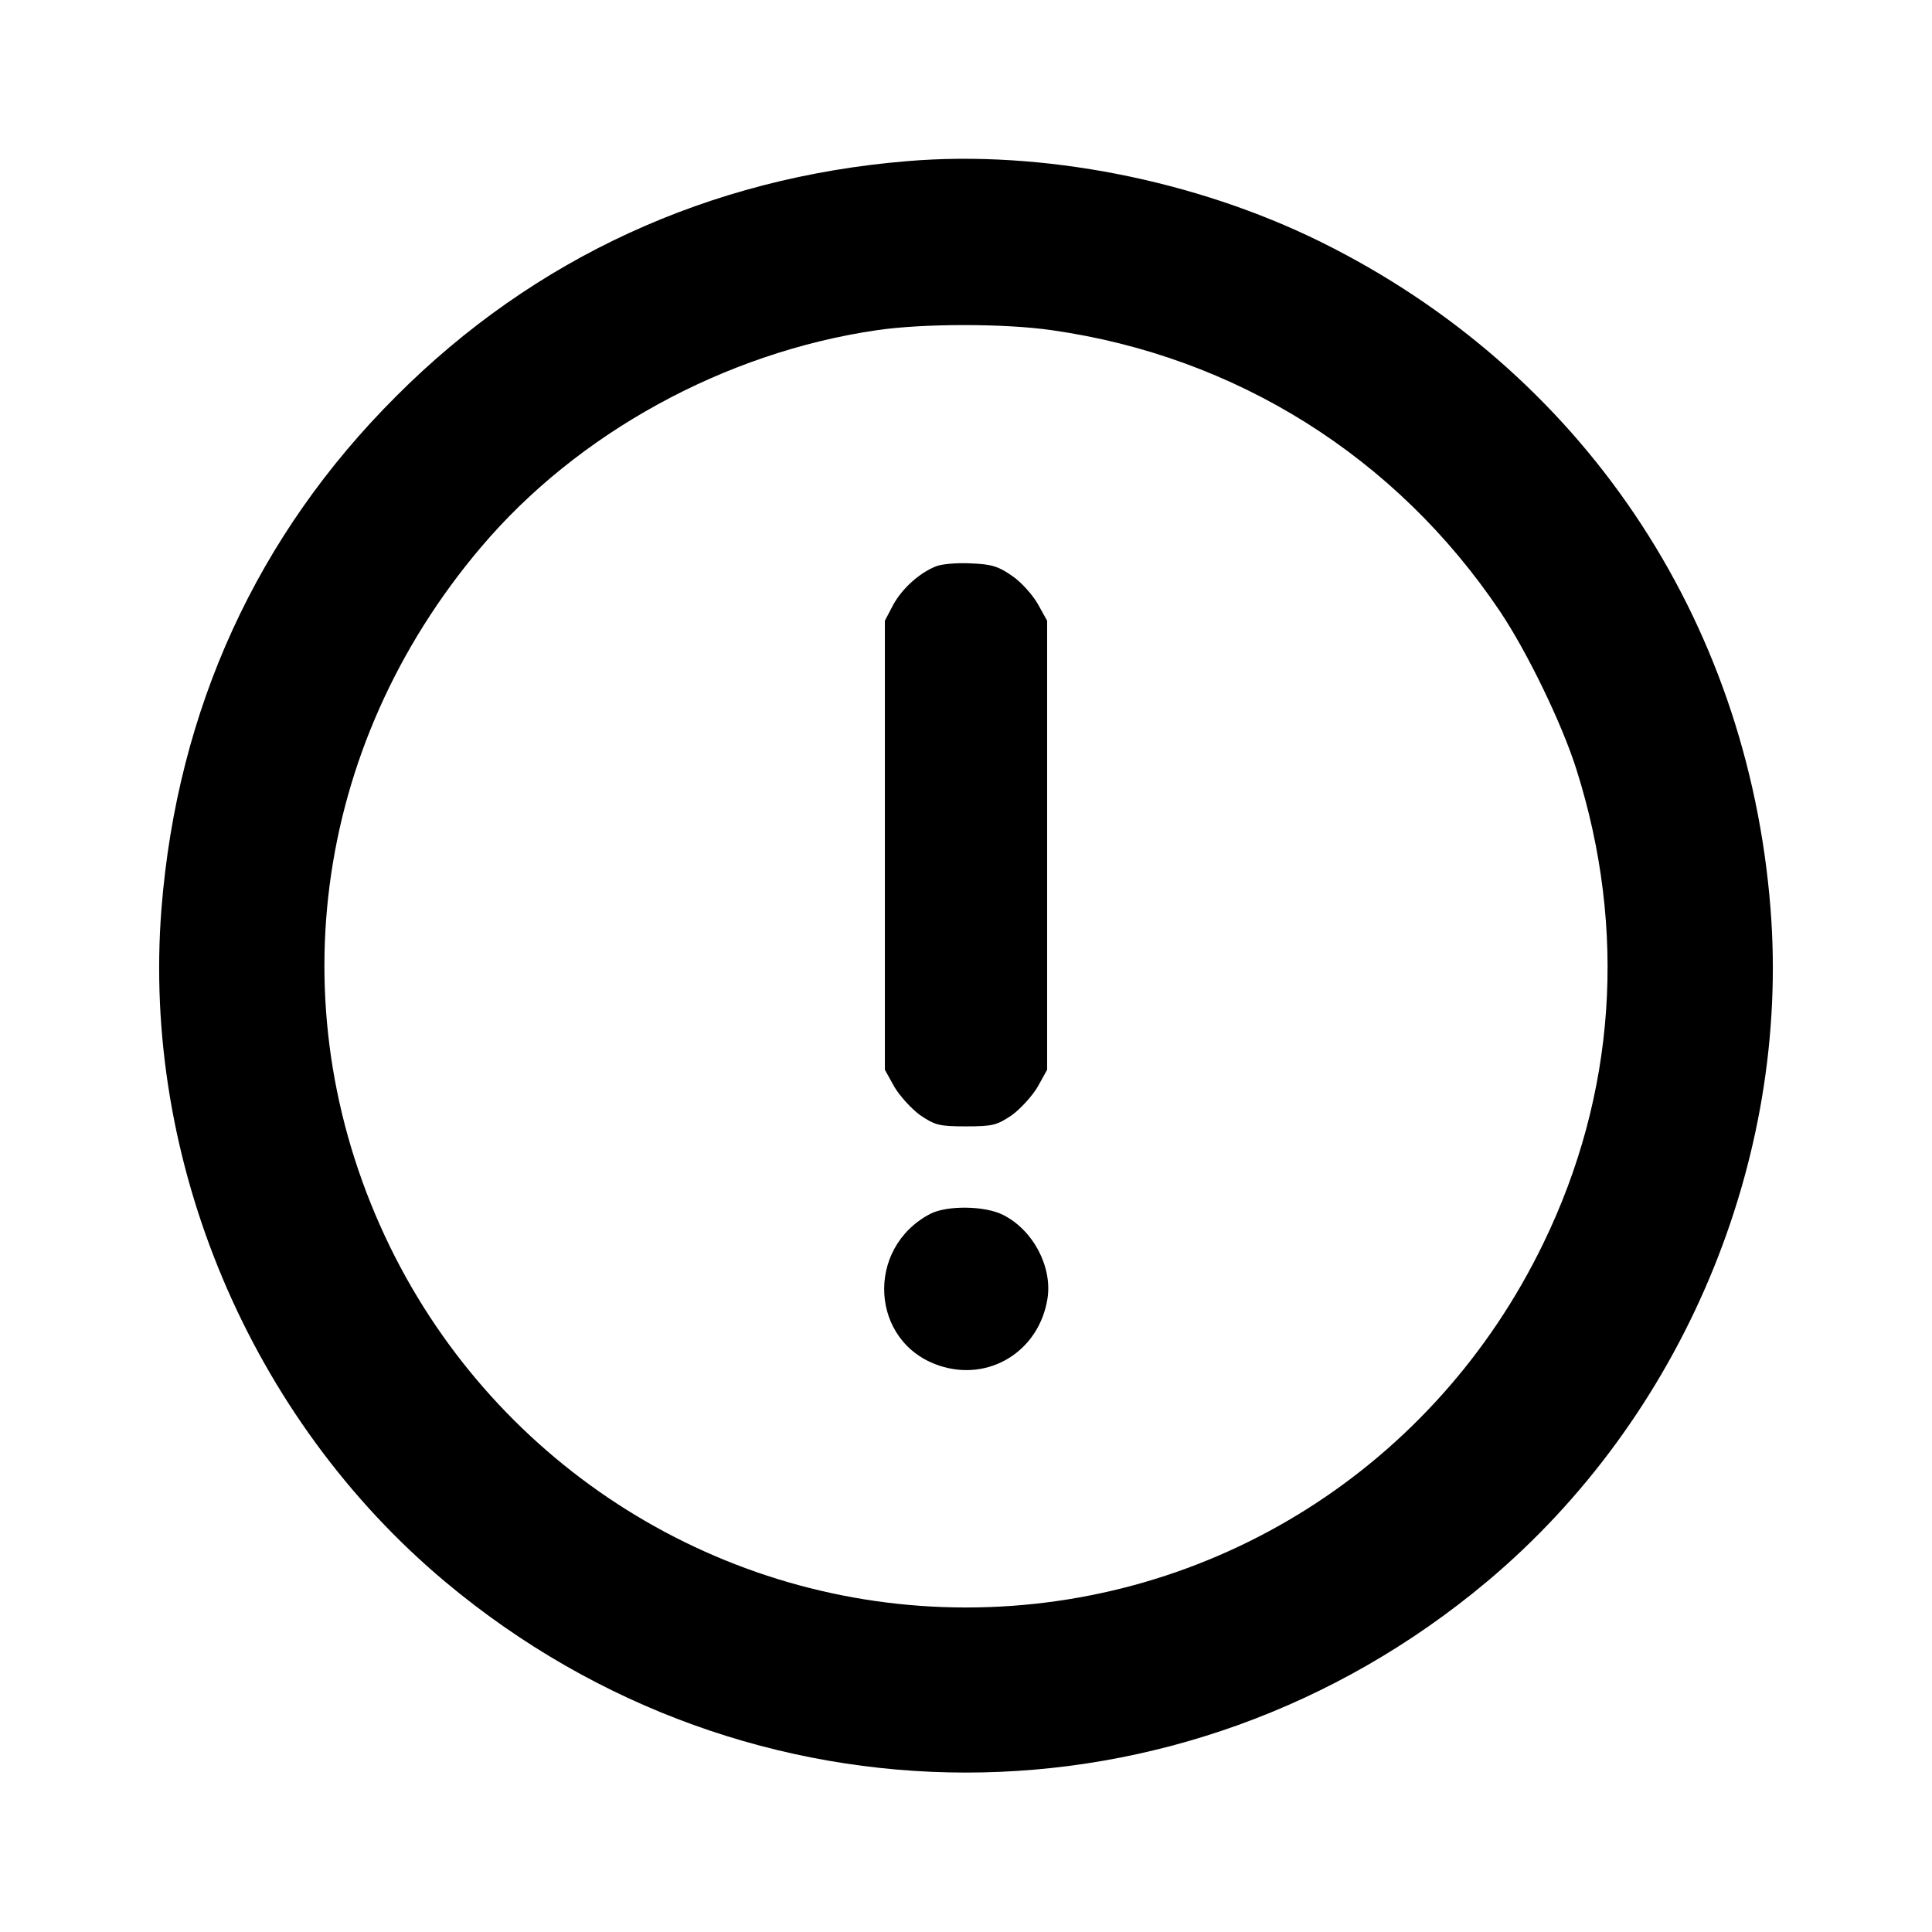
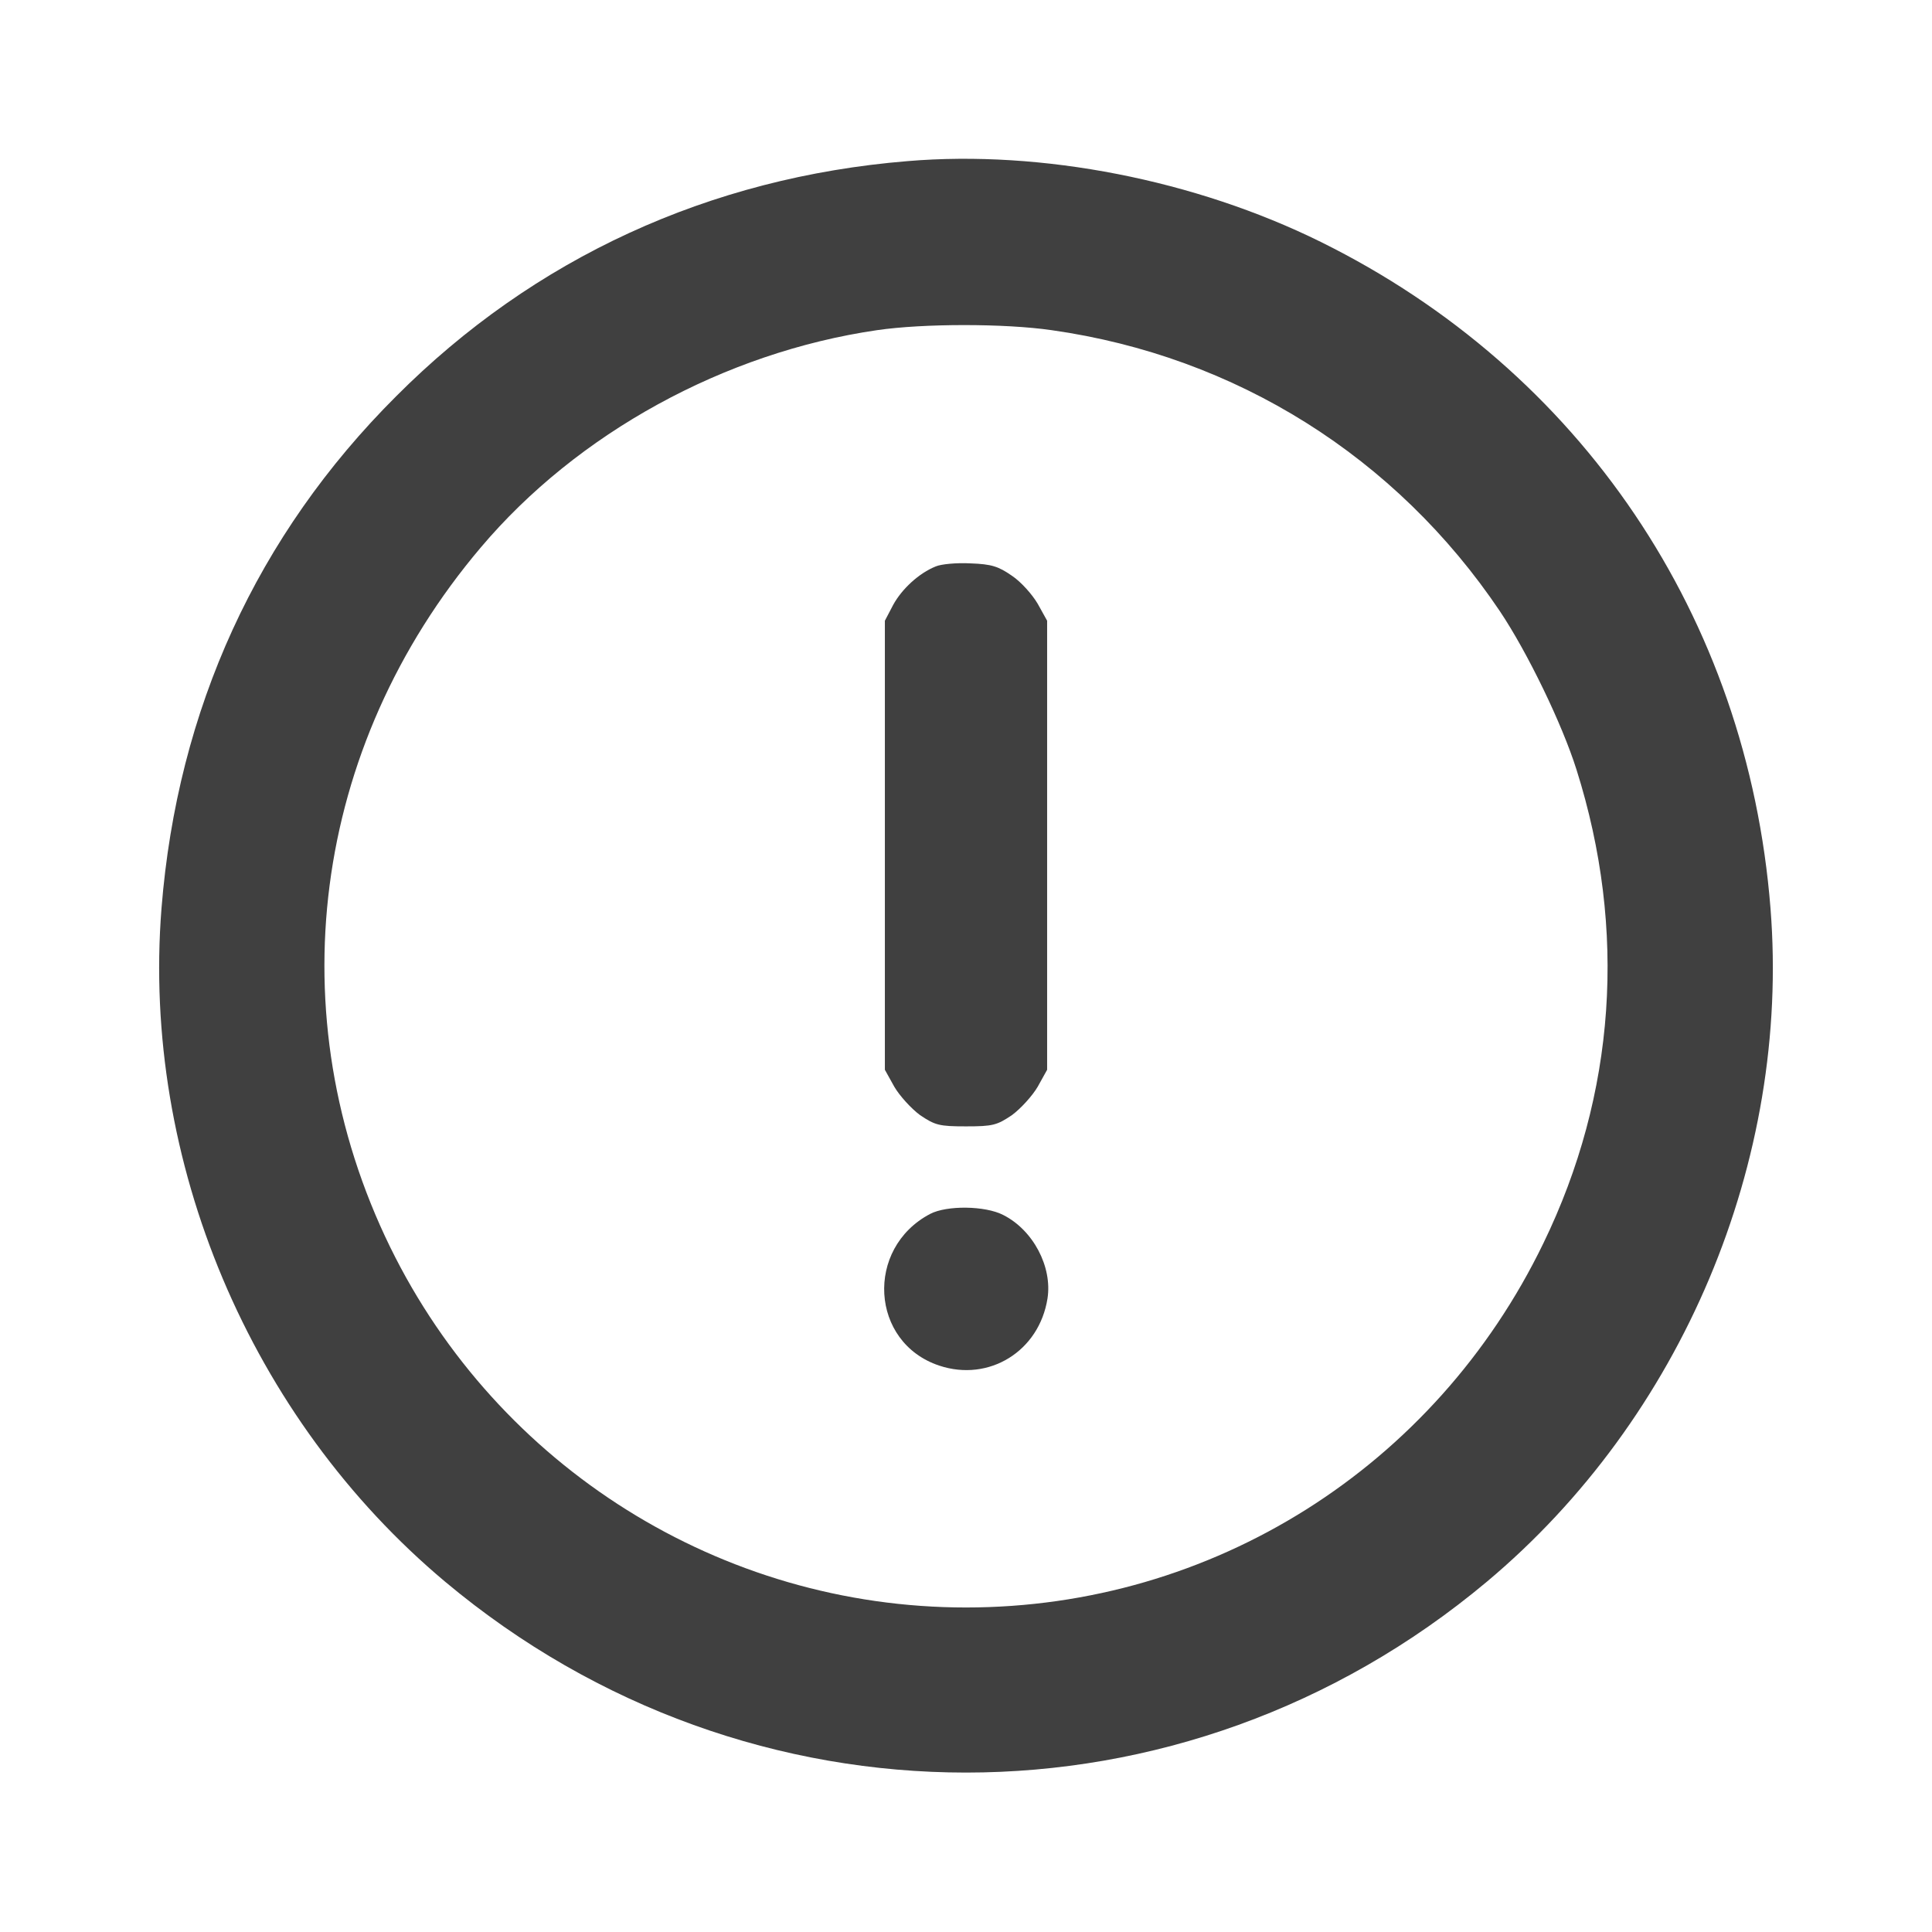
<svg xmlns="http://www.w3.org/2000/svg" version="1.0" width="512pt" height="512pt" viewBox="0 0 512 512" preserveAspectRatio="xMidYMid meet">
-   <g transform="translate(0,512) scale(0.1,-0.1)" fill="#000000" stroke="none">
+   <g transform="translate(0,512) scale(0.1,-0.1)" fill="#404040" stroke="none">
    <path d="M2405 4693 c-525 -43 -990 -257 -1355 -623 -369 -368 -580 -830 -622 -1357 -53 -670 235 -1352 752 -1785 805 -674 1955 -674 2760 0 517 433 805 1115 752 1785 -61 771 -502 1425 -1192 1766 -332 164 -739 244 -1095 214z m382 -448 c488 -69 913 -336 1188 -745 73 -109 165 -299 203 -420 134 -424 104 -860 -88 -1255 -287 -593 -877 -965 -1530 -965 -648 0 -1240 371 -1526 955 -300 614 -208 1325 240 1854 256 303 646 517 1050 576 123 18 339 18 463 0z" />
    <path d="M2480 3619 c-45 -18 -90 -60 -113 -102 l-22 -42 0 -595 0 -595 25 -45 c14 -24 45 -58 68 -75 40 -27 51 -30 122 -30 71 0 82 3 122 30 23 17 54 51 68 75 l25 45 0 595 0 595 -25 45 c-14 24 -44 58 -68 74 -36 25 -54 31 -110 33 -37 2 -78 -2 -92 -8z" />
    <path d="M2465 1903 c-173 -91 -159 -341 24 -402 132 -44 265 38 287 178 13 84 -38 181 -117 221 -48 25 -150 26 -194 3z" />
  </g>
</svg>
